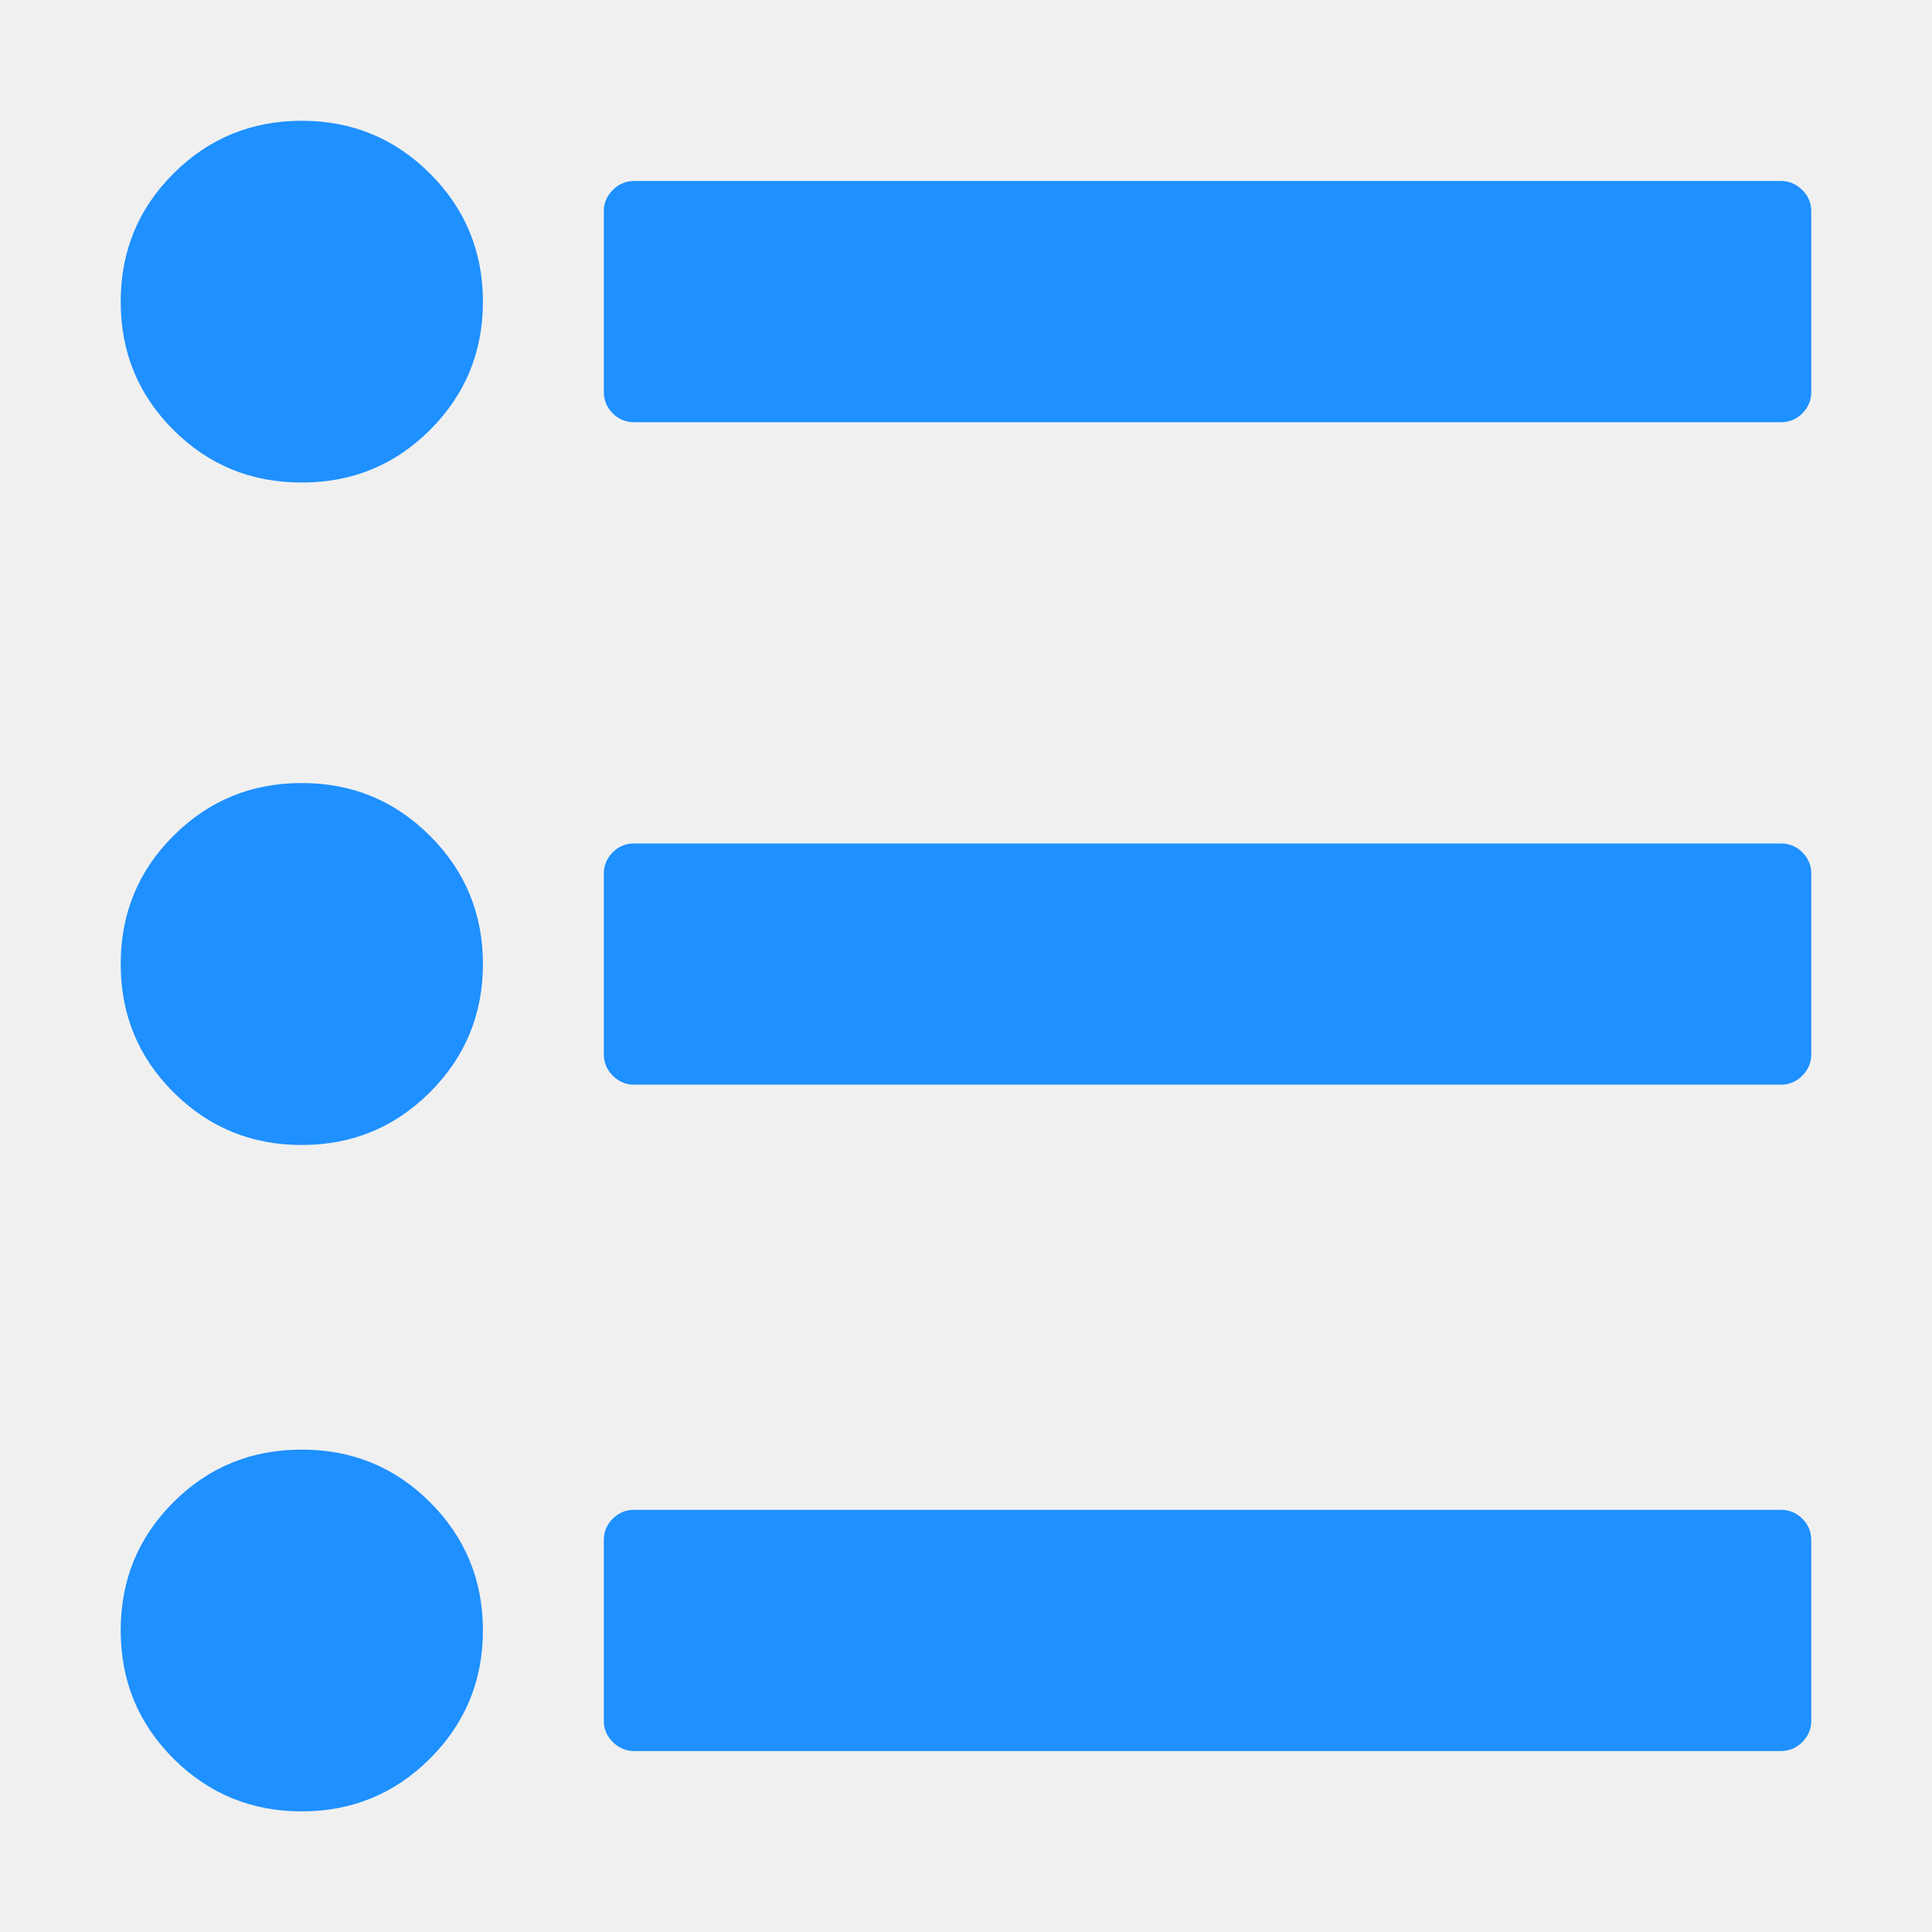
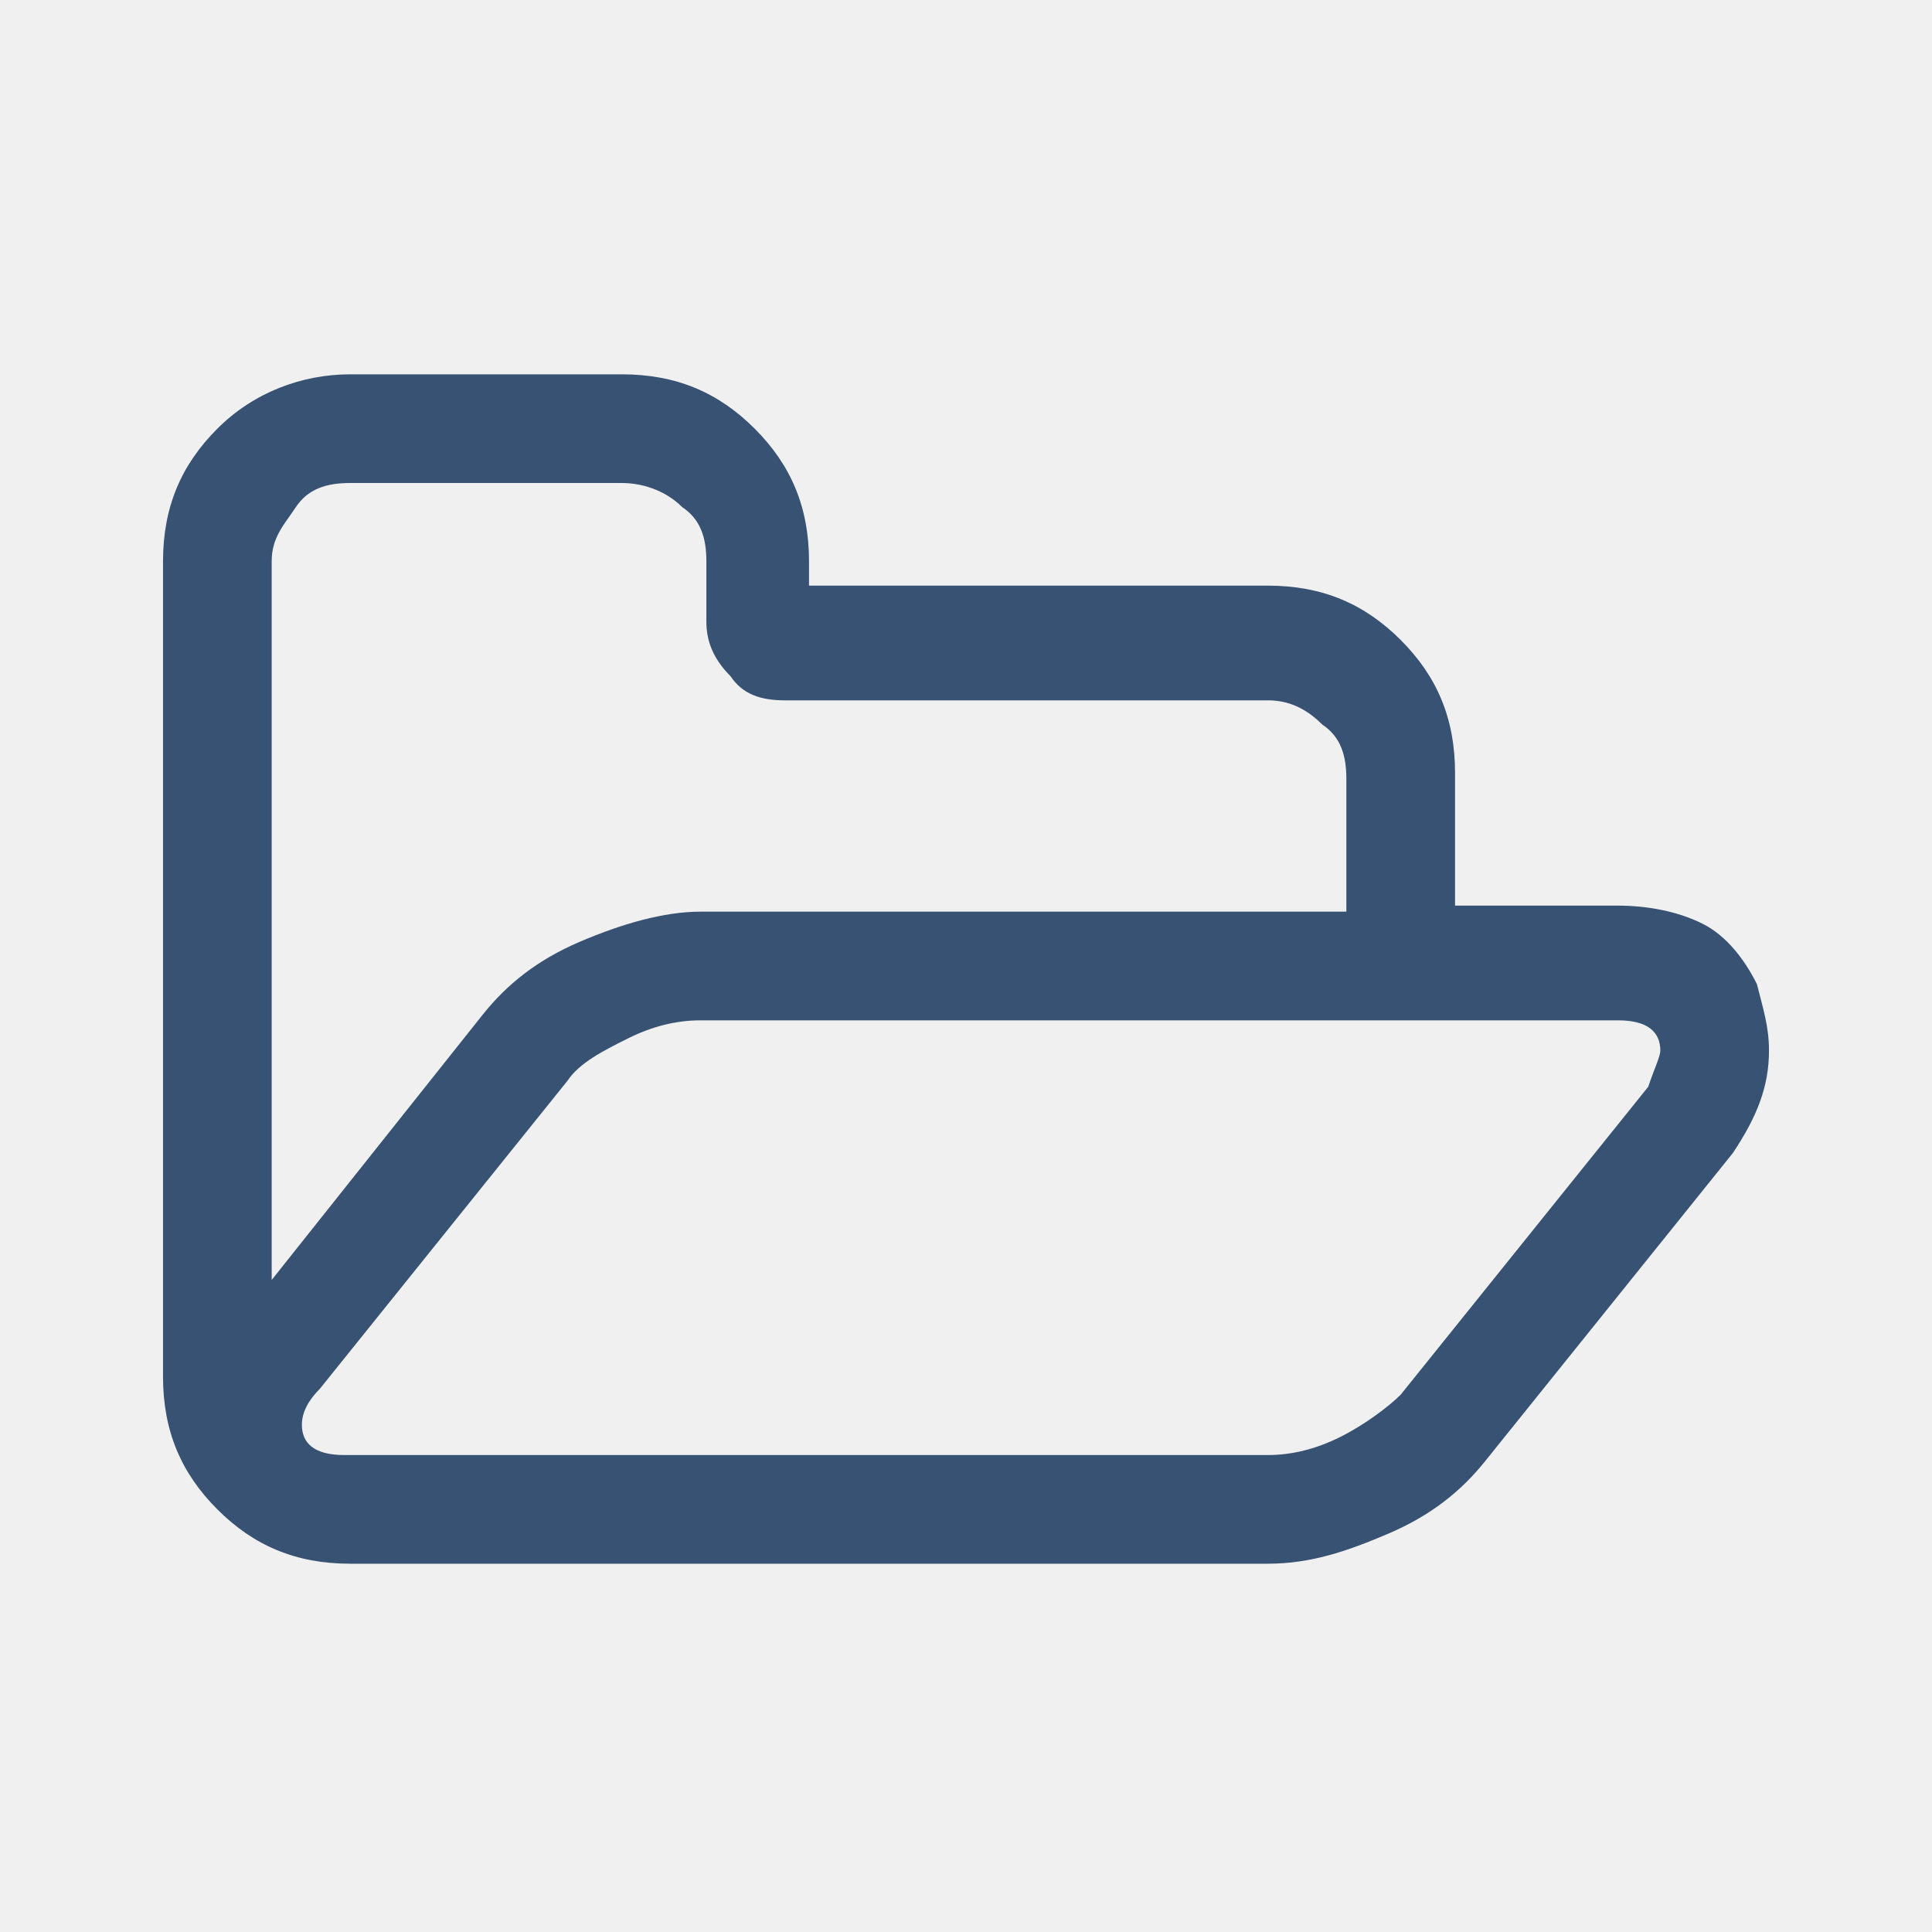
- <svg xmlns="http://www.w3.org/2000/svg" height="32" viewBox="0 0 32 32" width="32">
-   <g fill="#1e90ff" transform="matrix(1.752139 0 0 1.75 32.15532 -25.52542)">
-     <path d="m-12.359 16.299c-.077 0-.145.029-.201.086-.056.057-.084.122-.084.199v1.713c0 .077.028.145.084.201.056.056.124.084.201.084h10.844c.077 0 .145-.028.201-.084.056-.057.084-.124.084-.201v-1.713c0-.077-.028-.143-.084-.199-.057-.056-.124-.086-.201-.086zm0 6.27c-.077 0-.145.027-.201.084-.056.056-.084.124-.084.201v1.711c0 .077.028.145.084.201.056.057.124.086.201.086h10.844c.077 0 .145-.029.201-.086.056-.056.084-.124.084-.201v-1.711c0-.077-.028-.145-.084-.201-.057-.056-.124-.084-.201-.084zm0 6.307c-.077 0-.145.028-.201.084-.056.056-.084.124-.084.201v1.713c0 .077.028.143.084.199.056.056.124.086.201.086h10.844c.077 0 .145-.03.201-.086.056-.057.084-.122.084-.199v-1.713c0-.077-.028-.145-.084-.201-.057-.056-.124-.084-.201-.084z" />
-     <path d="m-15.5 15.729c-.476 0-.88.167-1.213.5-.333.333-.498.737-.498 1.213 0 .476.165.88.498 1.213.333.333.737.498 1.213.498.476 0 .88-.165 1.213-.498.333-.333.5-.737.5-1.213 0-.476-.167-.88-.5-1.213-.333-.333-.737-.5-1.213-.5zm0 6.268c-.476 0-.88.167-1.213.5-.333.333-.498.737-.498 1.213 0 .476.165.88.498 1.213.333.333.737.5 1.213.5.476 0 .88-.167 1.213-.5.333-.333.5-.737.5-1.213 0-.476-.167-.88-.5-1.213-.333-.333-.737-.5-1.213-.5zm0 6.309c-.476 0-.88.165-1.213.498-.333.333-.498.737-.498 1.213 0 .476.165.88.498 1.213.333.333.737.5 1.213.5.476 0 .88-.167 1.213-.5.333-.333.5-.737.5-1.213 0-.476-.167-.88-.5-1.213s-.737-.498-1.213-.498z" />
-   </g>
+ <svg xmlns="http://www.w3.org/2000/svg" viewBox="0 0 32 32">
+   <path fill="#FFF" d="M28.8 18.6c0 .1 0 .1 0 0 0 .2-.1.3-.2.5.1-.1.2-.3.2-.5" />
+   <path fill="#733737" d="M26.4 17s.1 0 0 0c.1 0 0 0 0 0z" />
+   <path fill="#FFF" d="M26.5 17s-.1 0 0 0c-.1 0 0 0 0 0" />
+   <path fill="#375273" d="M29.3 17.4c0 .6-.2 1.1-.6 1.7l-4.1 5.1c-.4.5-.9.9-1.6 1.2-.7.3-1.3.5-2 .5H5.8c-.9 0-1.6-.3-2.2-.9s-.9-1.3-.9-2.2V9.3c0-.9.3-1.6.9-2.2s1.4-.9 2.2-.9h4.5c.9 0 1.6.3 2.2.9s.9 1.3.9 2.2v.4H21c.9 0 1.6.3 2.2.9.6.6.9 1.3.9 2.2V15h2.7c.5 0 1 .1 1.4.3.4.2.7.6.9 1 .1.4.2.7.2 1.1zm-17.7-2.3h10.7v-2.2c0-.4-.1-.7-.4-.9-.3-.3-.6-.4-.9-.4h-8c-.4 0-.7-.1-.9-.4-.3-.3-.4-.6-.4-.9v-1c0-.4-.1-.7-.4-.9-.3-.3-.7-.4-1-.4H5.8c-.4 0-.7.1-.9.4s-.4.5-.4.9v11.9L8 16.8c.4-.5.9-.9 1.6-1.2.7-.3 1.4-.5 2-.5zm15.9 2.3c0-.3-.2-.5-.7-.5H11.6c-.4 0-.8.1-1.2.3-.4.2-.8.4-1 .7L5.3 23c-.2.2-.3.4-.3.6 0 .3.2.5.7.5H21c.4 0 .8-.1 1.2-.3.4-.2.8-.5 1-.7l4.1-5.1c.1-.3.2-.5.2-.6z" />
</svg>
